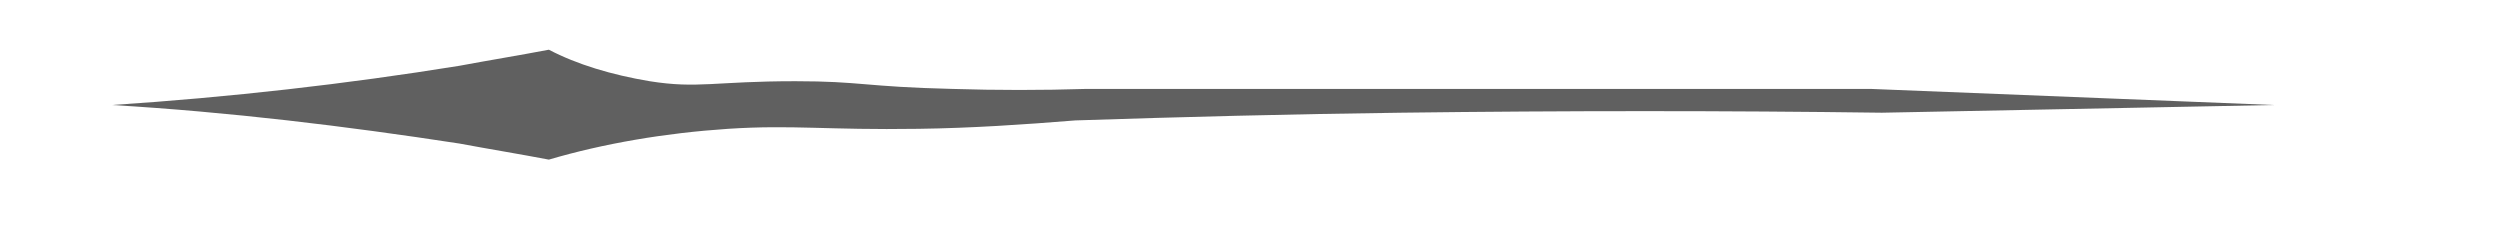
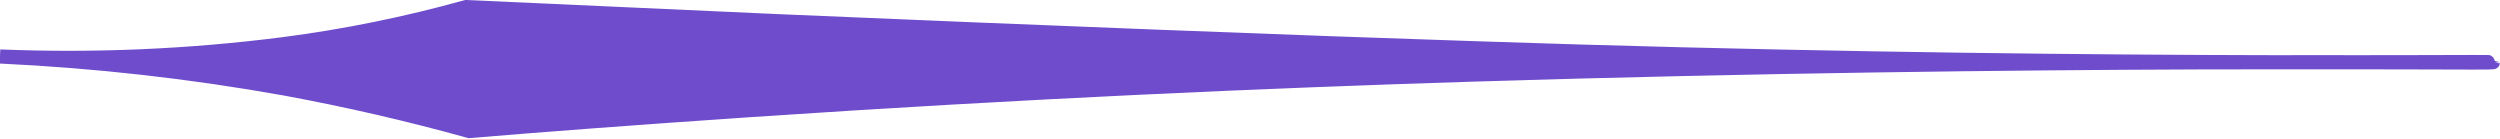
- <svg xmlns="http://www.w3.org/2000/svg" version="1.1" id="Calque_1" x="0px" y="0px" viewBox="0 0 357.1 35.2" style="enable-background:new 0 0 357.1 35.2;" xml:space="preserve">
-   <style type="text/css">
- 	.st0{fill:#606060;}
- </style>
-   <g id="Calque_2_2_">
-     <g id="Calque_1-2_1_">
-       <g id="Calque_2-2_1_">
-         <g id="Calque_1-2-2_1_">
-           <path class="st0" d="M16,15c16.8-1.1,33.5-3,49.6-5.6c4.3-0.8,8.6-1.5,12.8-2.3c4,2.1,9,3.6,14.4,4.5c6.9,1.1,9.3,0,20.8,0      c9.4,0,9.9,0.8,22.4,1.1c6.4,0.2,12.8,0.2,19.2,0h112l57.6,2.3l-56,1.1c-22.2-0.3-45.1-0.3-68.8,0c-15.7,0.2-31.2,0.6-46.4,1.1      c-7.4,0.6-14.9,1.1-22.4,1.2c-13.1,0.2-17.9-0.6-27.2,0c-9,0.6-17.8,2.1-25.6,4.4c-4.2-0.8-8.5-1.5-12.8-2.3      C49.3,18,32.8,16,16,15z" />
+ <svg xmlns="http://www.w3.org/2000/svg" xmlns:xlink="http://www.w3.org/1999/xlink" viewBox="0 0 177.04 9.79">
+   <defs>
+     <style>.cls-1{stroke-miterlimit:10;fill:url(#Dégradé_sans_nom);stroke:url(#Dégradé_sans_nom-2);}</style>
+     <linearGradient id="Dégradé_sans_nom" x1="0.03" y1="761.25" x2="176.53" y2="761.25" gradientTransform="translate(185.73 764.36) rotate(179.31)" gradientUnits="userSpaceOnUse">
+       <stop offset="0" stop-color="#fff" />
+       <stop offset="0" stop-color="#6e4ccc" />
+     </linearGradient>
+     <linearGradient id="Dégradé_sans_nom-2" x1="-0.47" y1="761.25" x2="176.56" y2="761.25" xlink:href="#Dégradé_sans_nom" />
+   </defs>
+   <g id="Calque_2" data-name="Calque 2">
+     <g id="Calque_1-2" data-name="Calque 1">
+       <g id="Calque_2-2" data-name="Calque 2">
+         <g id="Calque_1-2-2" data-name="Calque 1-2">
+           <g id="Calque_2-2-2" data-name="Calque 2-2">
+             <g id="Calque_1-2-2-2" data-name="Calque 1-2-2">
+               <g id="Calque_2-2-2-2" data-name="Calque 2-2-2">
+                 <g id="Calque_1-2-2-2-2" data-name="Calque 1-2-2-2">
+                   <path class="cls-1" d="M176.54,4.41c0,.11-31.75-.38-72.19.87-14.71.46-31.67,1.2-51.12,2.51-8.13.55-15,1.07-20,1.49q-6.4-1.78-13-3A156.2,156.2,0,0,0,0,4a119.91,119.91,0,0,0,20.05-.87A92,92,0,0,0,33,.5c5.36.23,13,.6,22.1,1,18.12.78,37.66,1.54,49.16,1.91C145,4.8,176.54,4.3,176.54,4.41Z" />
+                 </g>
+               </g>
+             </g>
+           </g>
        </g>
      </g>
    </g>
  </g>
</svg>
